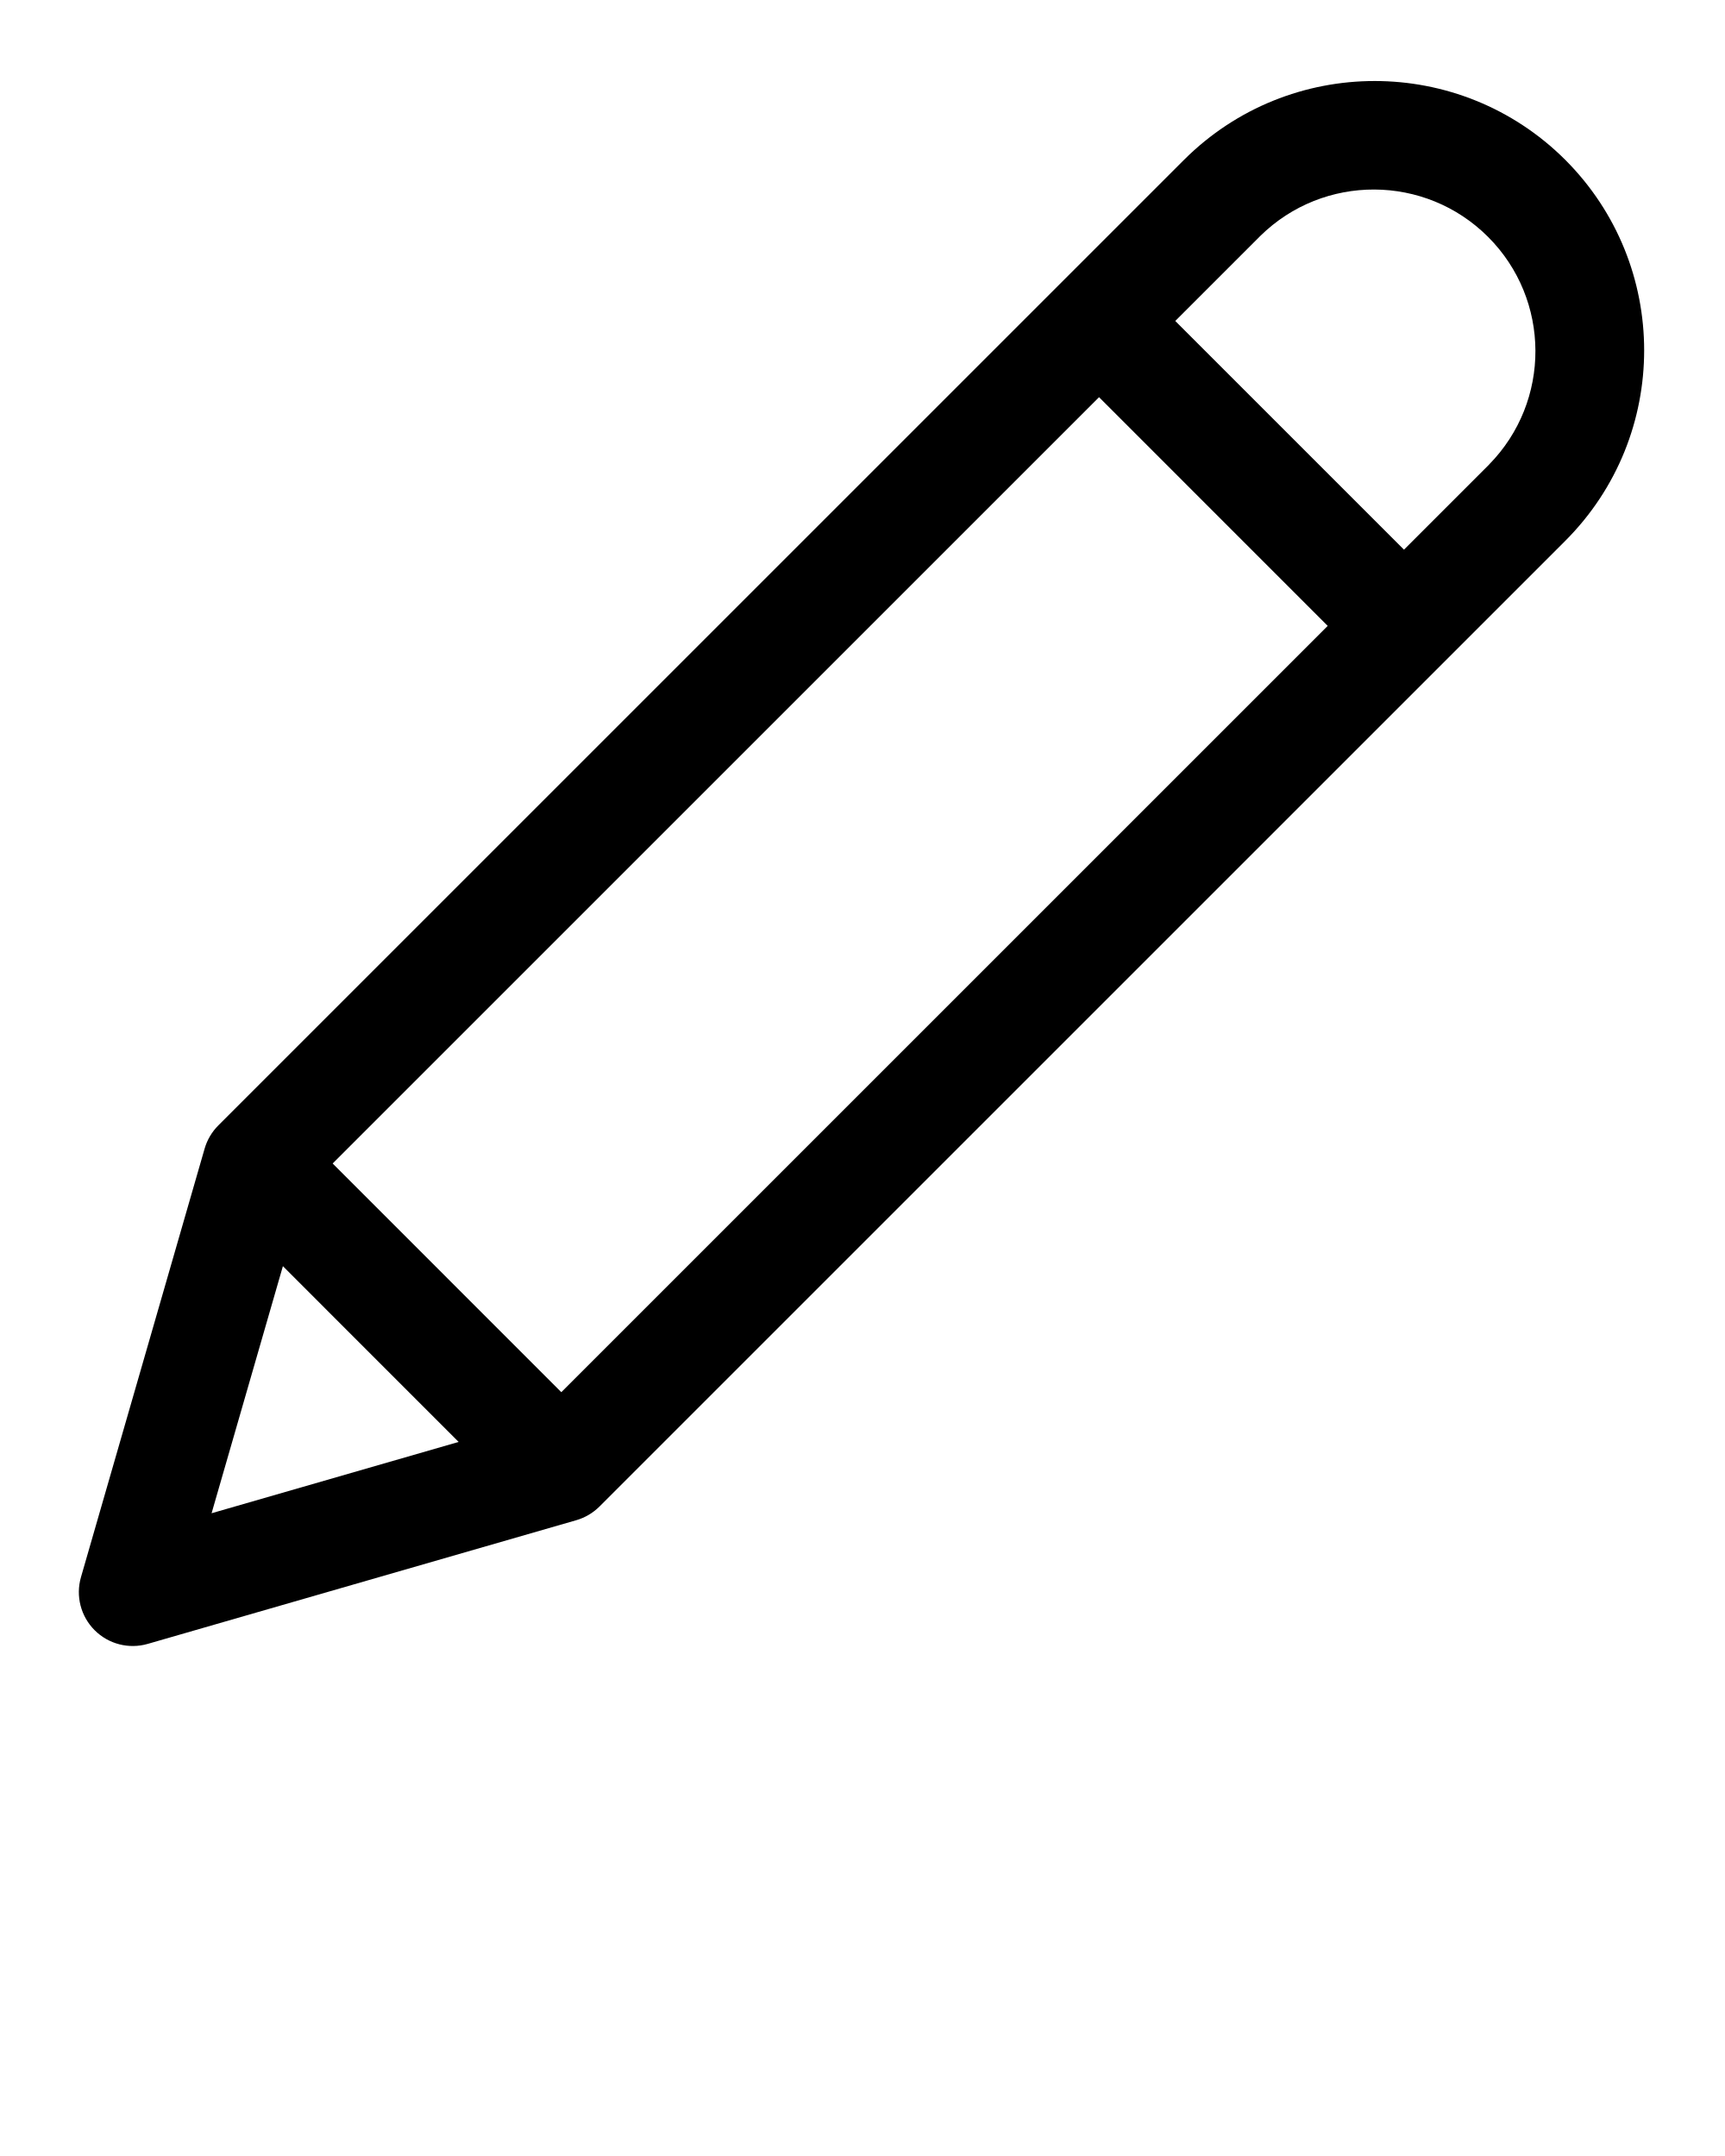
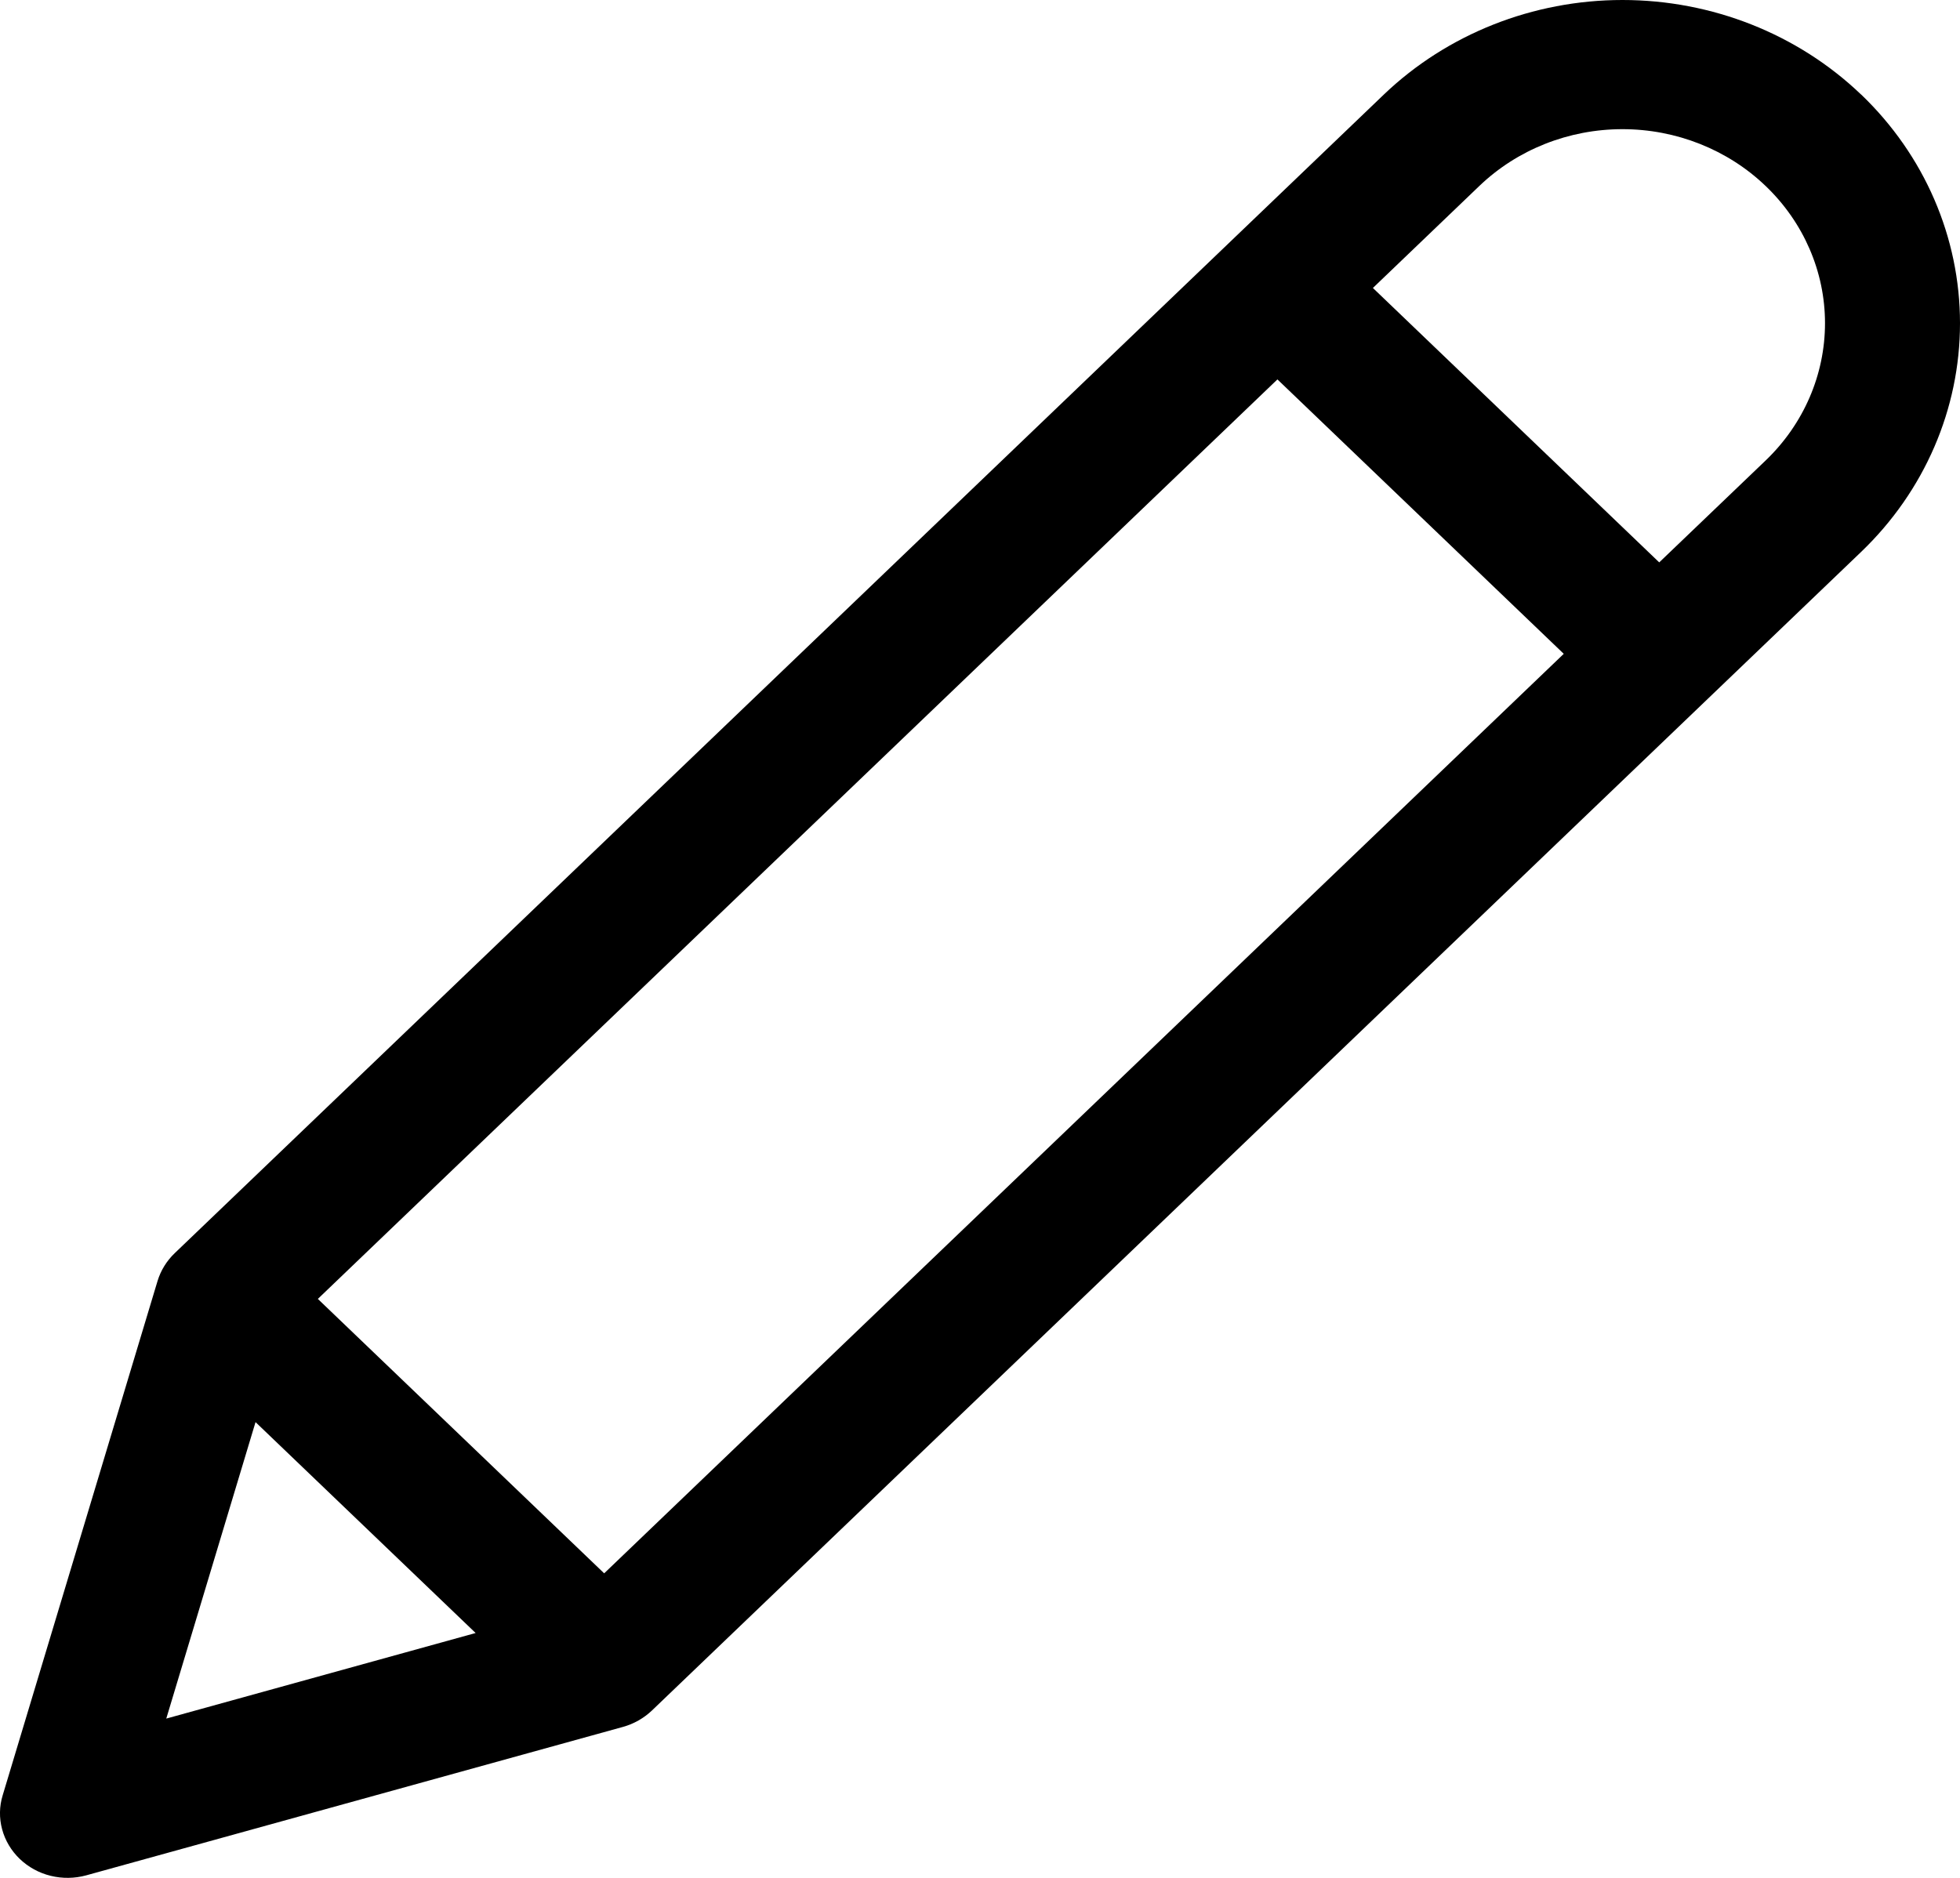
- <svg xmlns="http://www.w3.org/2000/svg" viewBox="0 0 32 40" x="0px" y="0px">
-   <g data-name="Layer 106">
-     <path d="M29.036,2.965a5.006,5.006,0,0,0-7.071,0L4.05,20.88a.999.999,0,0,0-.254.43L1.502,29.261A1,1,0,0,0,2.74,30.499l7.951-2.295a1.004,1.004,0,0,0,.43-.254l17.915-17.915a4.999,4.999,0,0,0,0-7.07ZM10.413,25.829,6.171,21.586,20.388,7.369,24.63,11.612ZM5.248,23.491,8.508,26.752,3.925,28.075Zm22.374-14.87-1.577,1.577L21.802,5.955l1.577-1.577a3,3,0,0,1,4.243,4.242Z" />
-   </g>
-   <text x="0" y="47" fill="#000000" font-size="5px" font-weight="bold" font-family="'Helvetica Neue', Helvetica, Arial-Unicode, Arial, Sans-serif">Created by agus raharjo</text>
-   <text x="0" y="52" fill="#000000" font-size="5px" font-weight="bold" font-family="'Helvetica Neue', Helvetica, Arial-Unicode, Arial, Sans-serif">from the Noun Project</text>
+ <svg xmlns="http://www.w3.org/2000/svg" width="24" height="23" viewBox="0 0 24 23" fill="none">
+   <path d="M22.789 1.158C22.014 0.416 20.963 0 19.867 0C18.772 0 17.721 0.416 16.945 1.158L2.139 15.349C2.04 15.444 1.968 15.561 1.929 15.69L0.033 21.988C-0.009 22.124 -0.011 22.268 0.026 22.405C0.063 22.543 0.138 22.668 0.242 22.768C0.347 22.868 0.477 22.94 0.621 22.975C0.764 23.01 0.914 23.008 1.056 22.969L7.628 21.151C7.762 21.114 7.884 21.044 7.983 20.95L22.79 6.759C23.565 6.016 24 5.009 24 3.959C24 2.908 23.565 1.901 22.79 1.158L22.789 1.158ZM7.398 19.27L3.892 15.909L15.642 4.647L19.148 8.008L7.398 19.27ZM3.129 17.418L5.824 20.001L2.036 21.049L3.129 17.418ZM21.621 5.639L20.317 6.888L16.811 3.527L18.114 2.278C18.579 1.832 19.209 1.582 19.867 1.582C20.524 1.582 21.155 1.832 21.62 2.278C22.085 2.723 22.347 3.328 22.347 3.958C22.347 4.588 22.086 5.193 21.621 5.639Z" fill="black" />
</svg>
